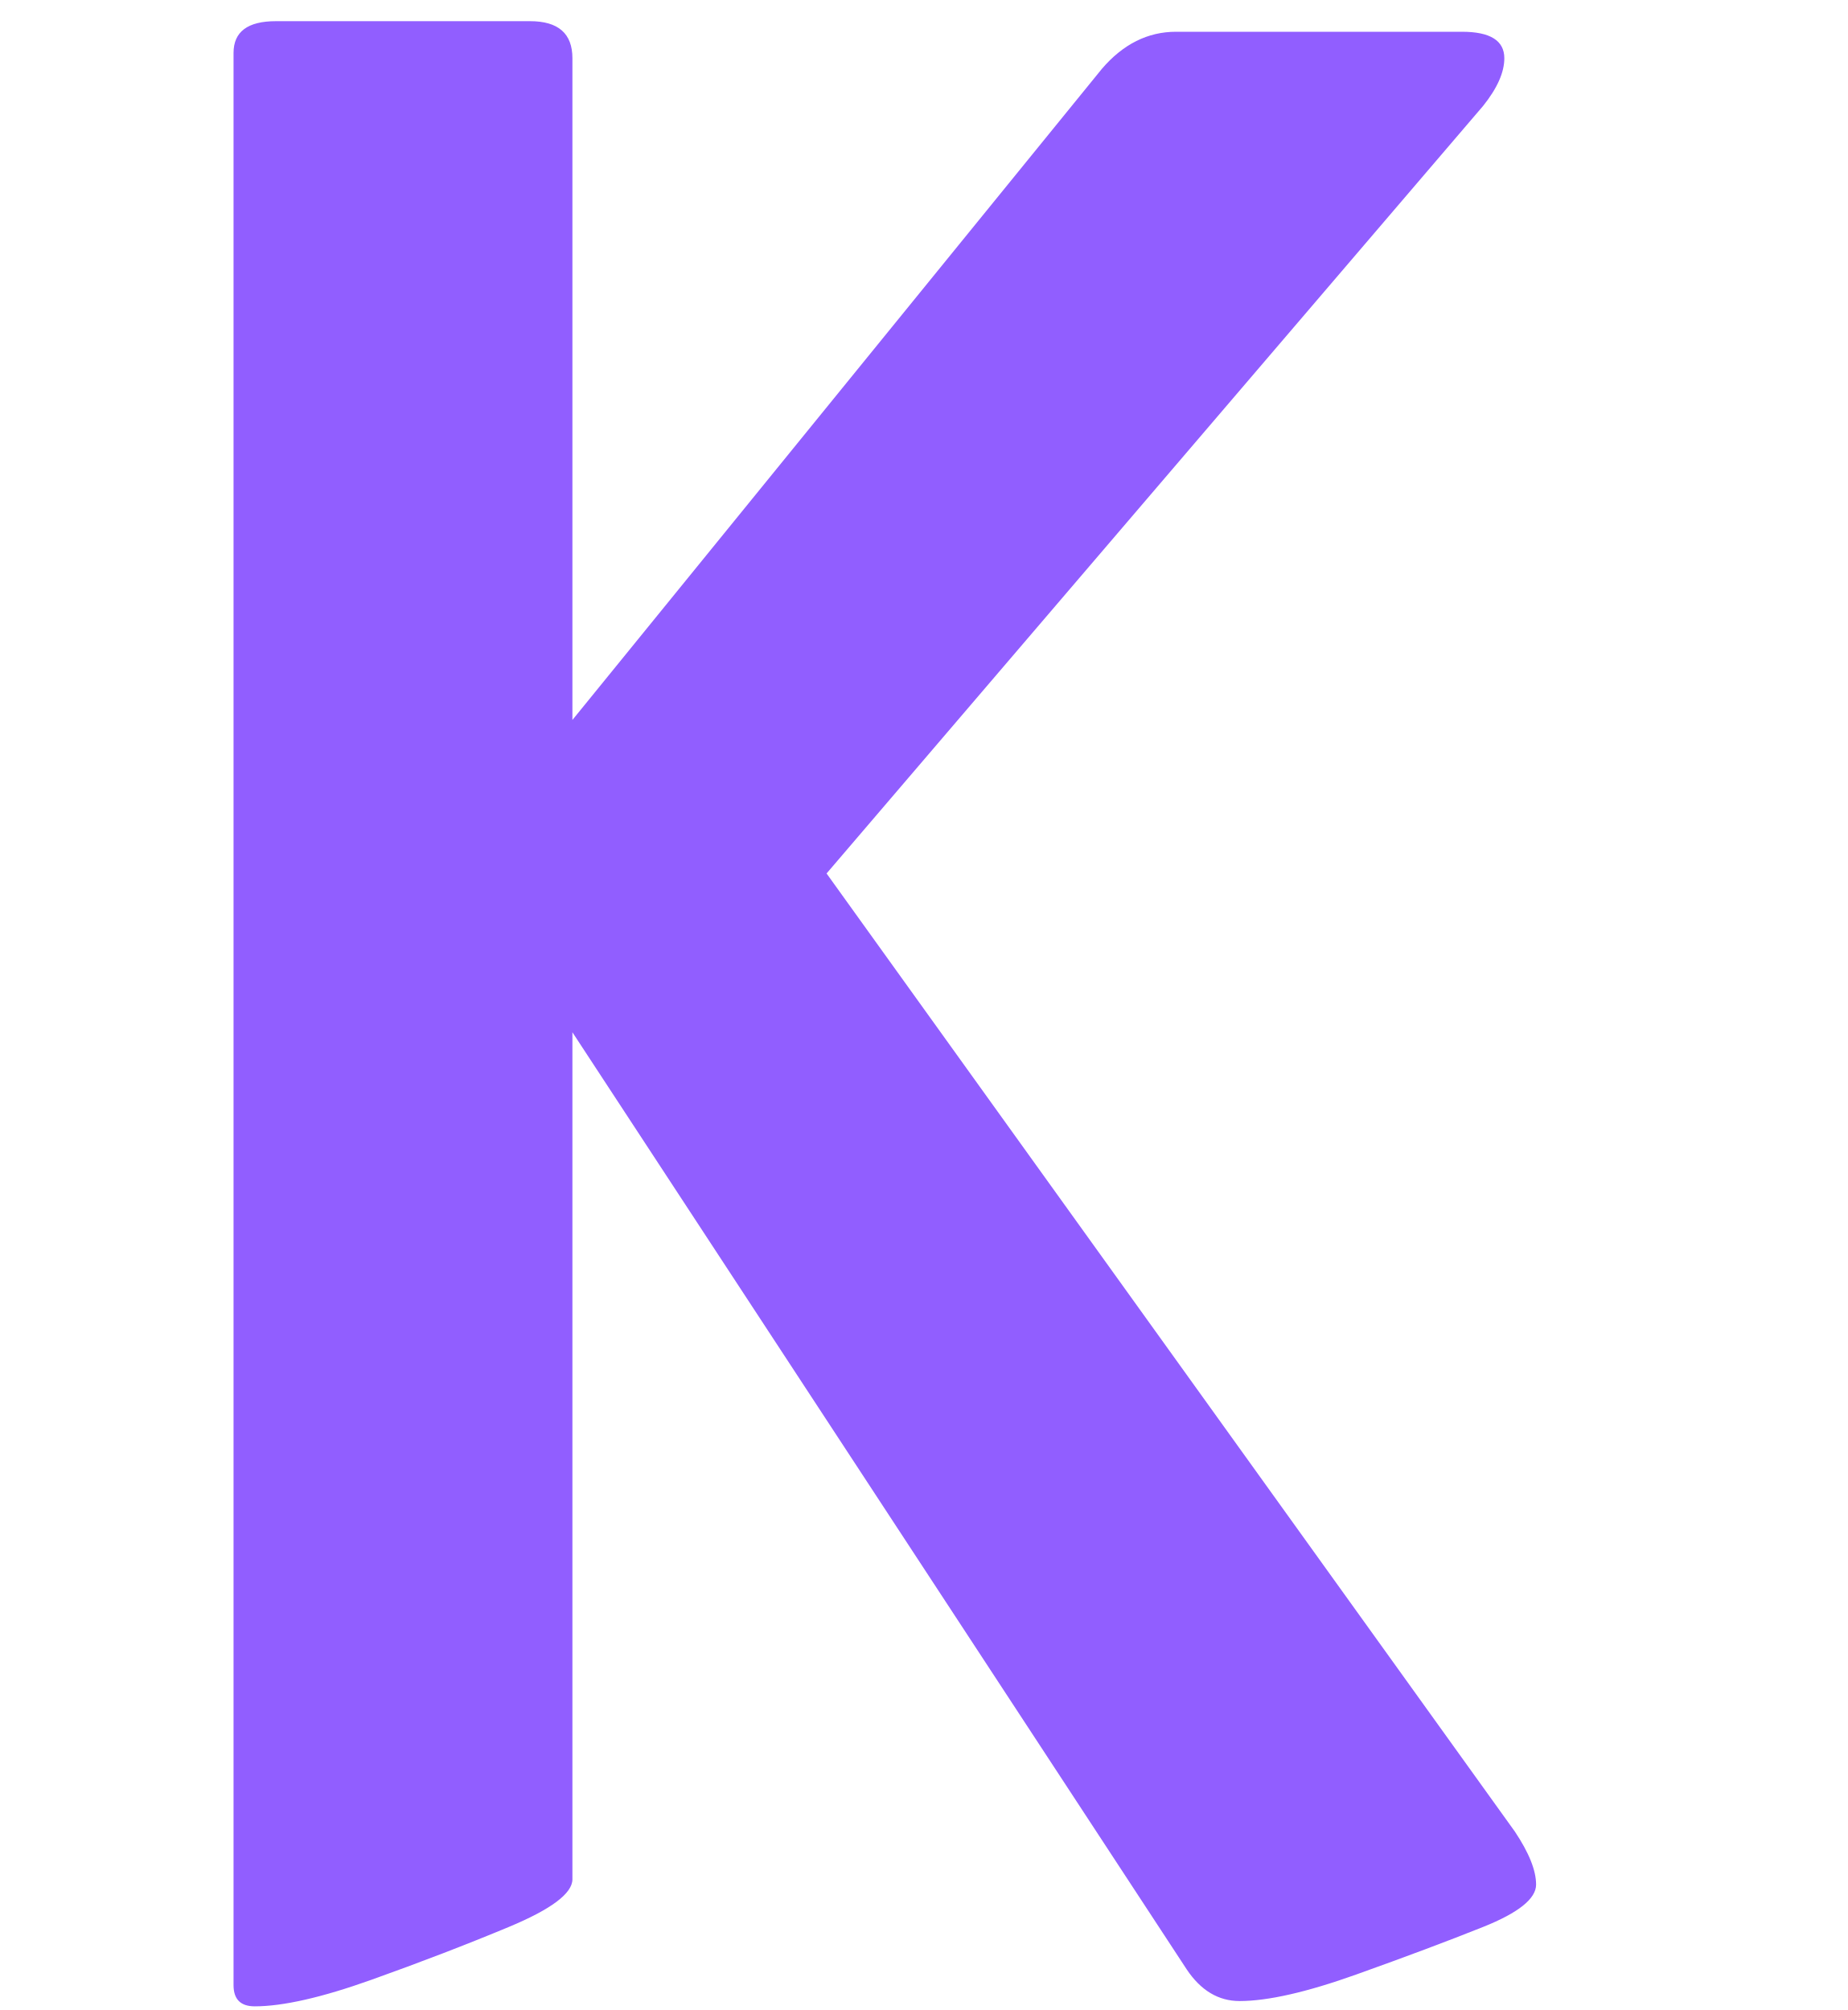
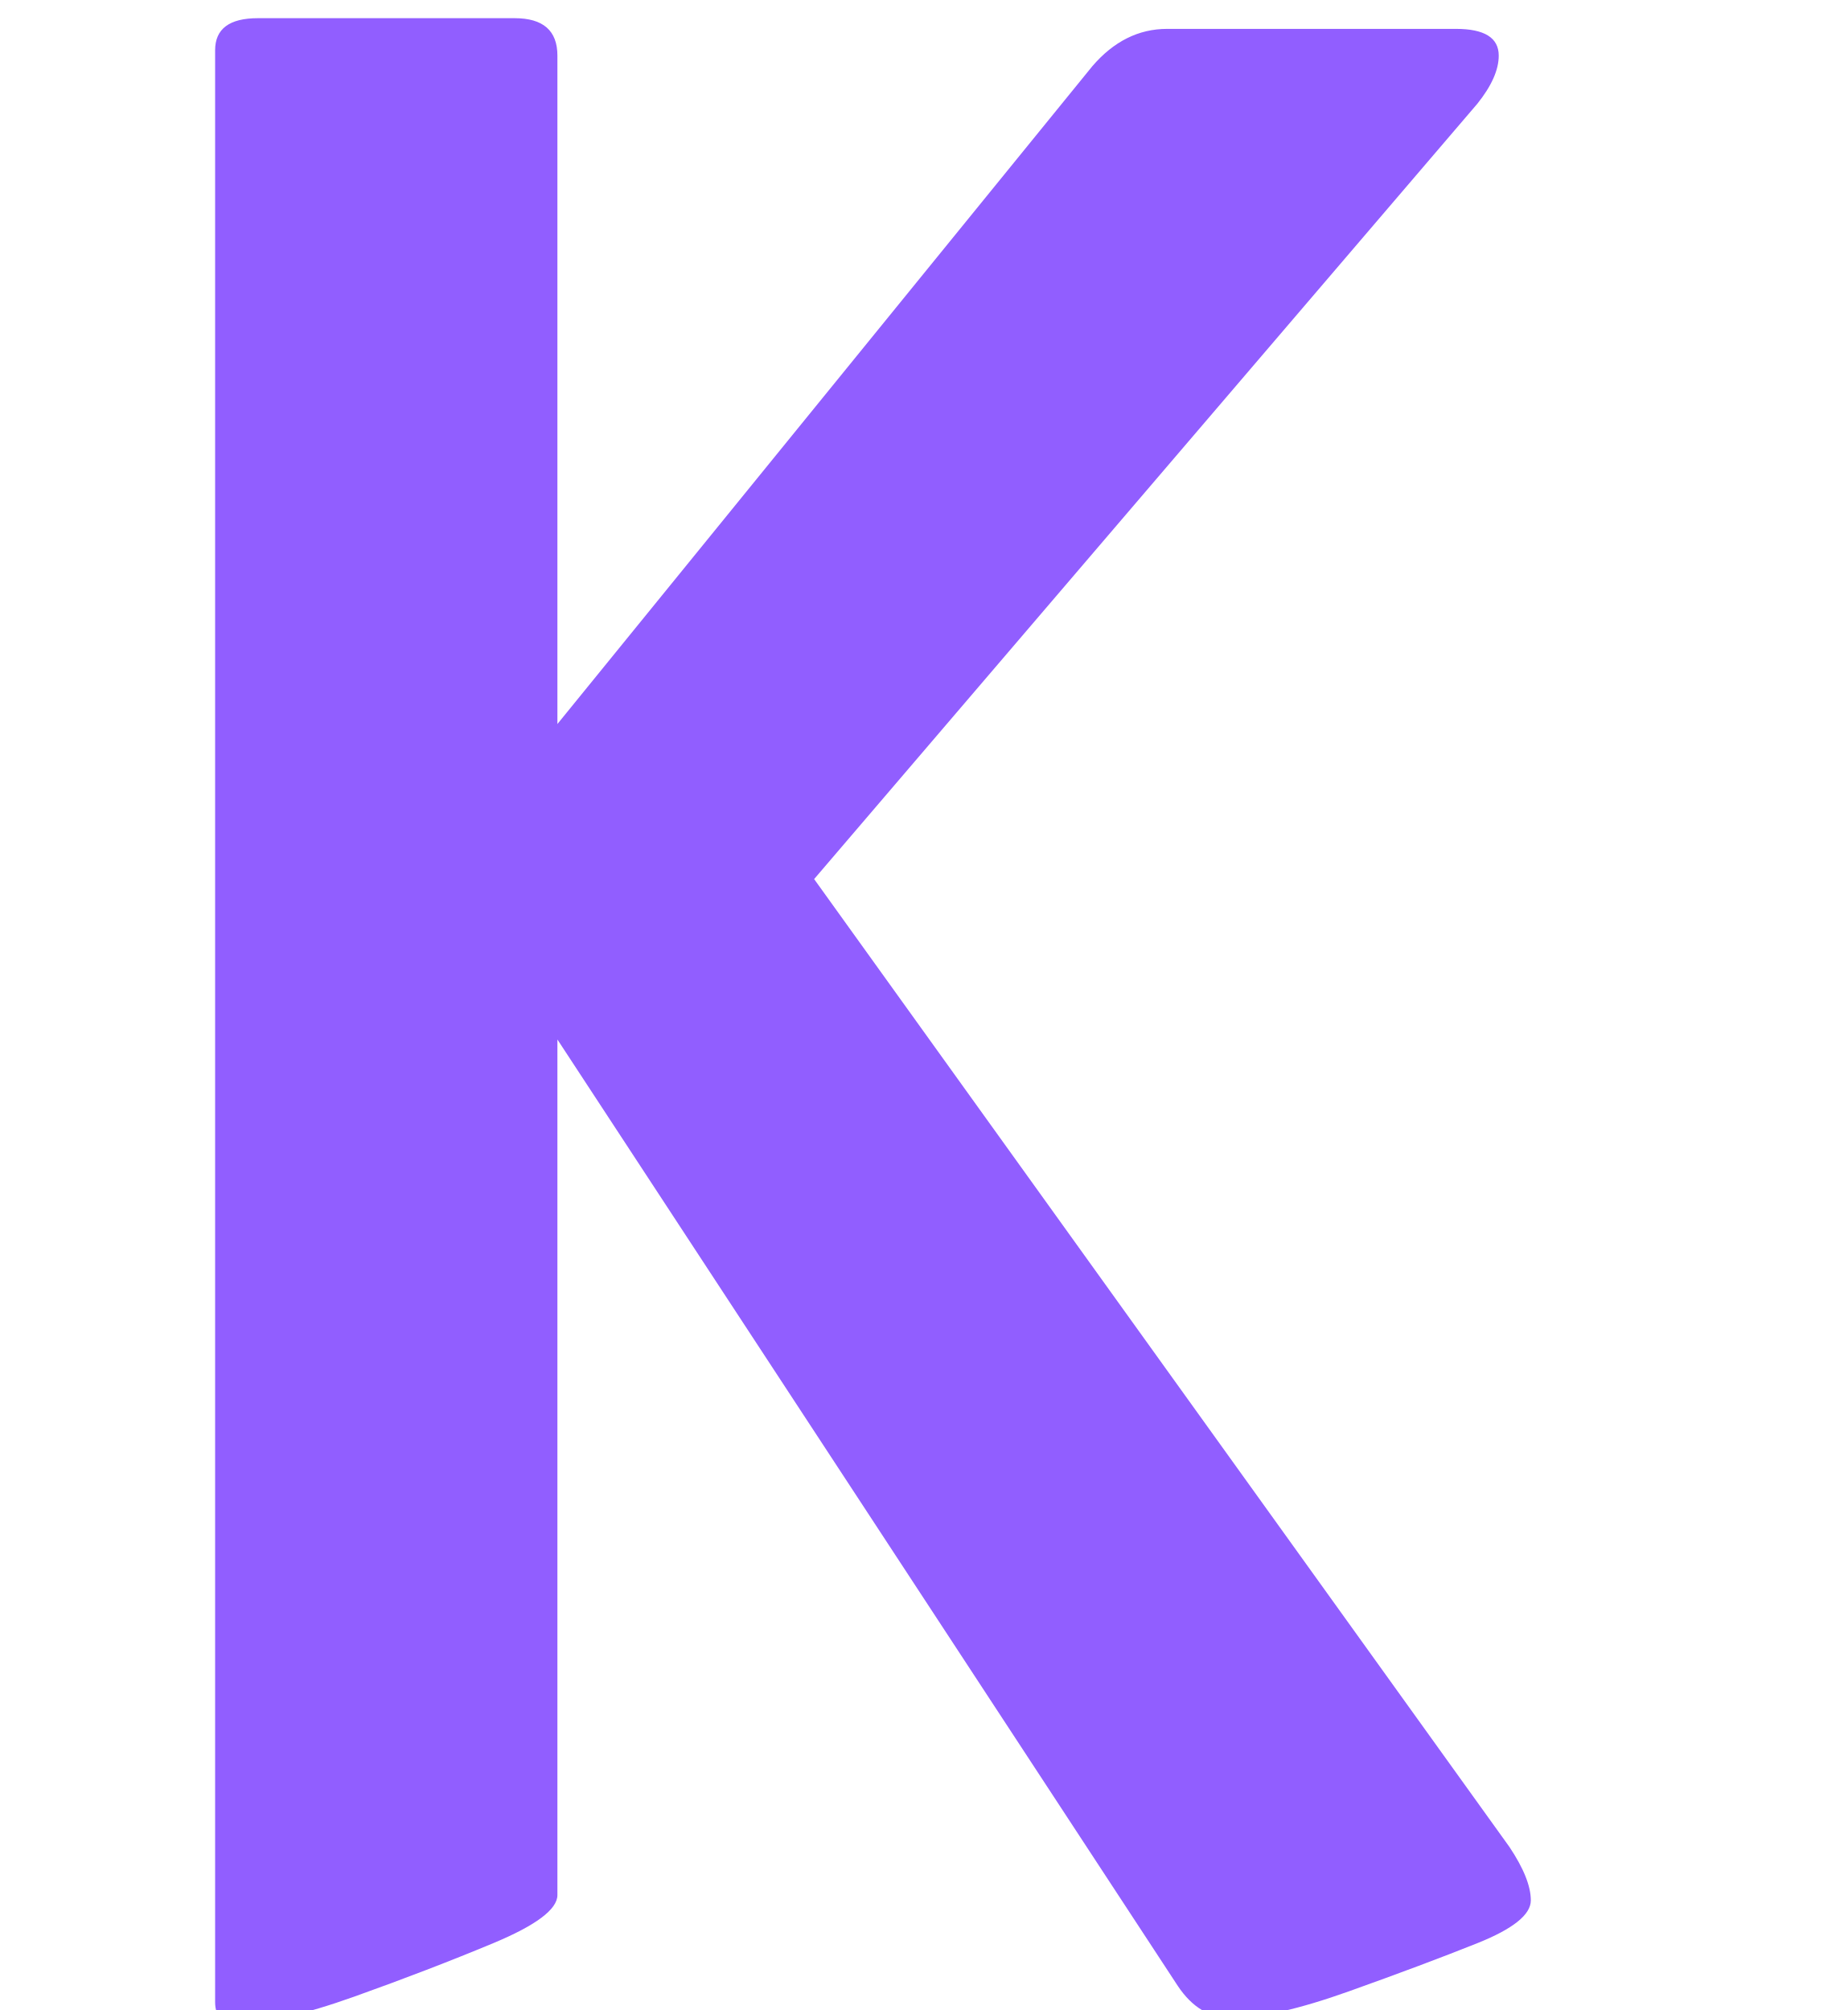
- <svg xmlns="http://www.w3.org/2000/svg" width="1000" height="1088" viewBox="0 0 1000 1088">
-   <g transform="matrix(1,0,0,1,0,0)">
-     <svg viewBox="0 0 227 247" preserveAspectRatio="xMidYMid meet" height="1088" width="1000">
-       <g transform="matrix(1,0,0,1,0,0)">
-         <svg viewBox="0 0 226.5 247.2" height="247.2" width="226.5">
+ <svg xmlns="http://www.w3.org/2000/svg" version="1.1" width="1000" height="1088" viewBox="0 0 1000 1088">
+   <g transform="matrix(1,0,0,1,-1.087171,0.4405057)">
+     <svg viewBox="0 0 227 247" data-background-color="#4b91f1" preserveAspectRatio="xMidYMid meet" height="1088" width="1000">
+       <g id="tight-bounds" transform="matrix(1,0,0,1,0.2467879,-0.09999549)">
+         <svg viewBox="0 0 226.506 247.2" height="247.2" width="226.506">
          <g>
-             <svg viewBox="0 0 226.5 247.2" height="247.2" width="226.5">
+             <svg viewBox="0 0 226.506 247.2" height="247.2" width="226.506">
              <g>
-                 <svg viewBox="0 0 226.5 247.2" height="247.2" width="226.5">
+                 <svg viewBox="0 0 226.506 247.2" height="247.2" width="226.506">
                  <g id="textblocktransform">
-                     <svg viewBox="0 0 226.5 247.2" height="247.2" width="226.5" id="textblock">
+                     <svg viewBox="0 0 226.506 247.2" height="247.2" width="226.506" id="textblock">
                      <g>
-                         <svg viewBox="0 0 226.5 247.2" height="247.2" width="226.5">
+                         <svg viewBox="0 0 226.506 247.2" height="247.2" width="226.506">
                          <g transform="matrix(1,0,0,1,0,0)">
-                             <svg width="226.5" height="247.2" viewBox="2 -36 34 38" data-palette-color="#915eff">
-                               <path d="                                   M6 -35                                   L6 1.5                                   Q6 1.9 6.4 1.9                                   Q7.2 1.9 8.6 1.4                                   Q10 0.9 11.2 0.4                                   Q12.4 -0.1 12.4 -0.5                                   L12.4 -16.5                                   L24 1.2                                   Q24.4 1.8 25 1.8                                   Q25.8 1.8 27.2 1.3                                   Q28.6 0.8 29.6 0.4                                   Q30.6 0 30.6 -0.4                                   Q30.6 -0.8 30.2 -1.4                                   L17.2 -19.5                                   L29.6 -34                                   Q30 -34.5 30 -34.9                                   Q30 -35.4 29.2 -35.4                                   L23.8 -35.4                                   Q23 -35.4 22.4 -34.7                                   L12.4 -22.4                                   L12.4 -34.9                                   Q12.4 -35.6 11.6 -35.6                                   L6.8 -35.6                                   Q6 -35.6 6 -35                                   Z                                 " fill="#915eff" opacity="1" data-fill-palette-color="primary" />
+                             <svg width="226.506" viewBox="1.98 -35.94 34.47 37.62" height="247.2" data-palette-color="#915eff">
+                               <path d="                                   M6 -35                                   L6 1.5                                   Q6 1.9 6.4 1.9                                   Q7.2 1.9 8.6 1.4                                   Q10 0.9 11.2 0.4                                   Q12.4 -0.1 12.4 -0.5                                   L12.4 -16.5                                   L24 1.2                                   Q24.4 1.8 25 1.8                                   Q25.8 1.8 27.2 1.3                                   Q28.6 0.8 29.6 0.4                                   Q30.6 0 30.6 -0.4                                   Q30.6 -0.8 30.2 -1.4                                   L17.2 -19.5                                   L29.6 -34                                   Q30 -34.5 30 -34.9                                   Q30 -35.4 29.2 -35.4                                   L23.8 -35.4                                   Q23 -35.4 22.4 -34.7                                   L12.4 -22.4                                   L12.4 -34.9                                   Q12.4 -35.6 11.6 -35.6                                   L6.8 -35.6                                   Q6 -35.6 6 -35                                   Z                                 " opacity="1" transform="matrix(1,0,0,1,0,0)" fill="#915eff" class="wordmark-text-0" data-fill-palette-color="primary" id="text-0" />
                            </svg>
                          </g>
                        </svg>
                      </g>
                    </svg>
                  </g>
                </svg>
              </g>
            </svg>
          </g>
+           <defs />
        </svg>
+         <rect width="226.506" height="247.2" fill="none" stroke="none" visibility="hidden" />
      </g>
    </svg>
  </g>
</svg>
